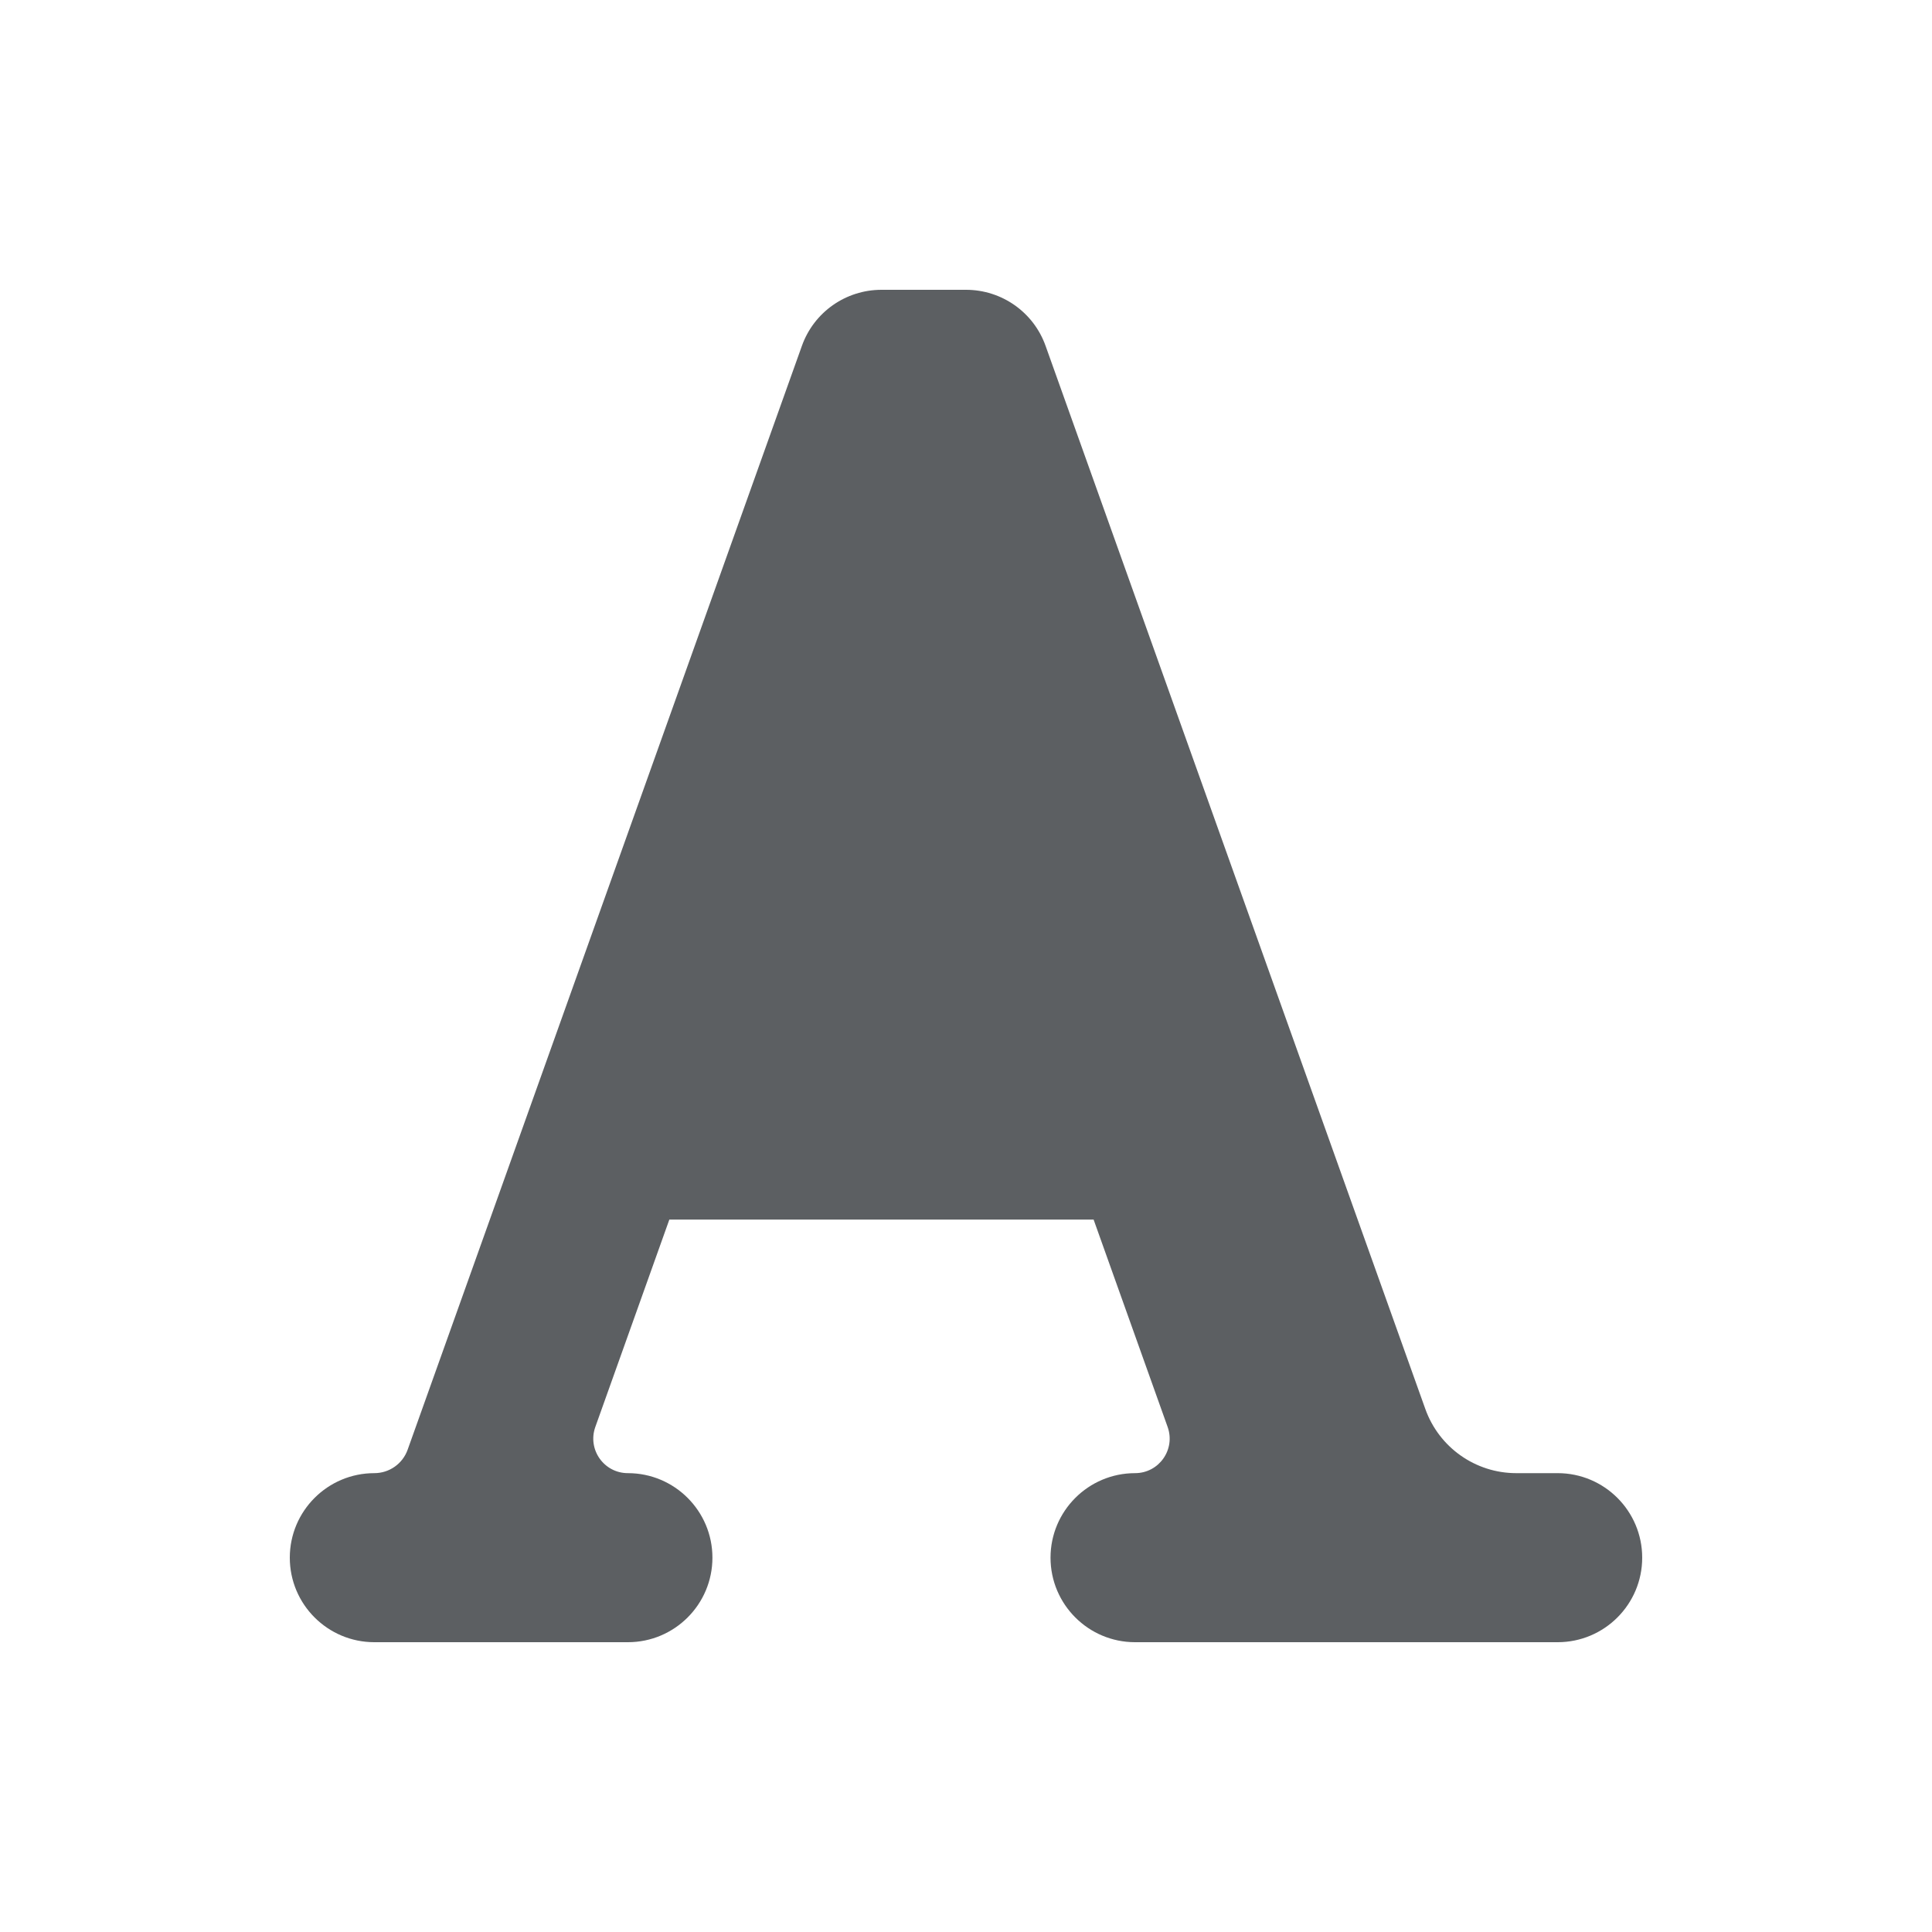
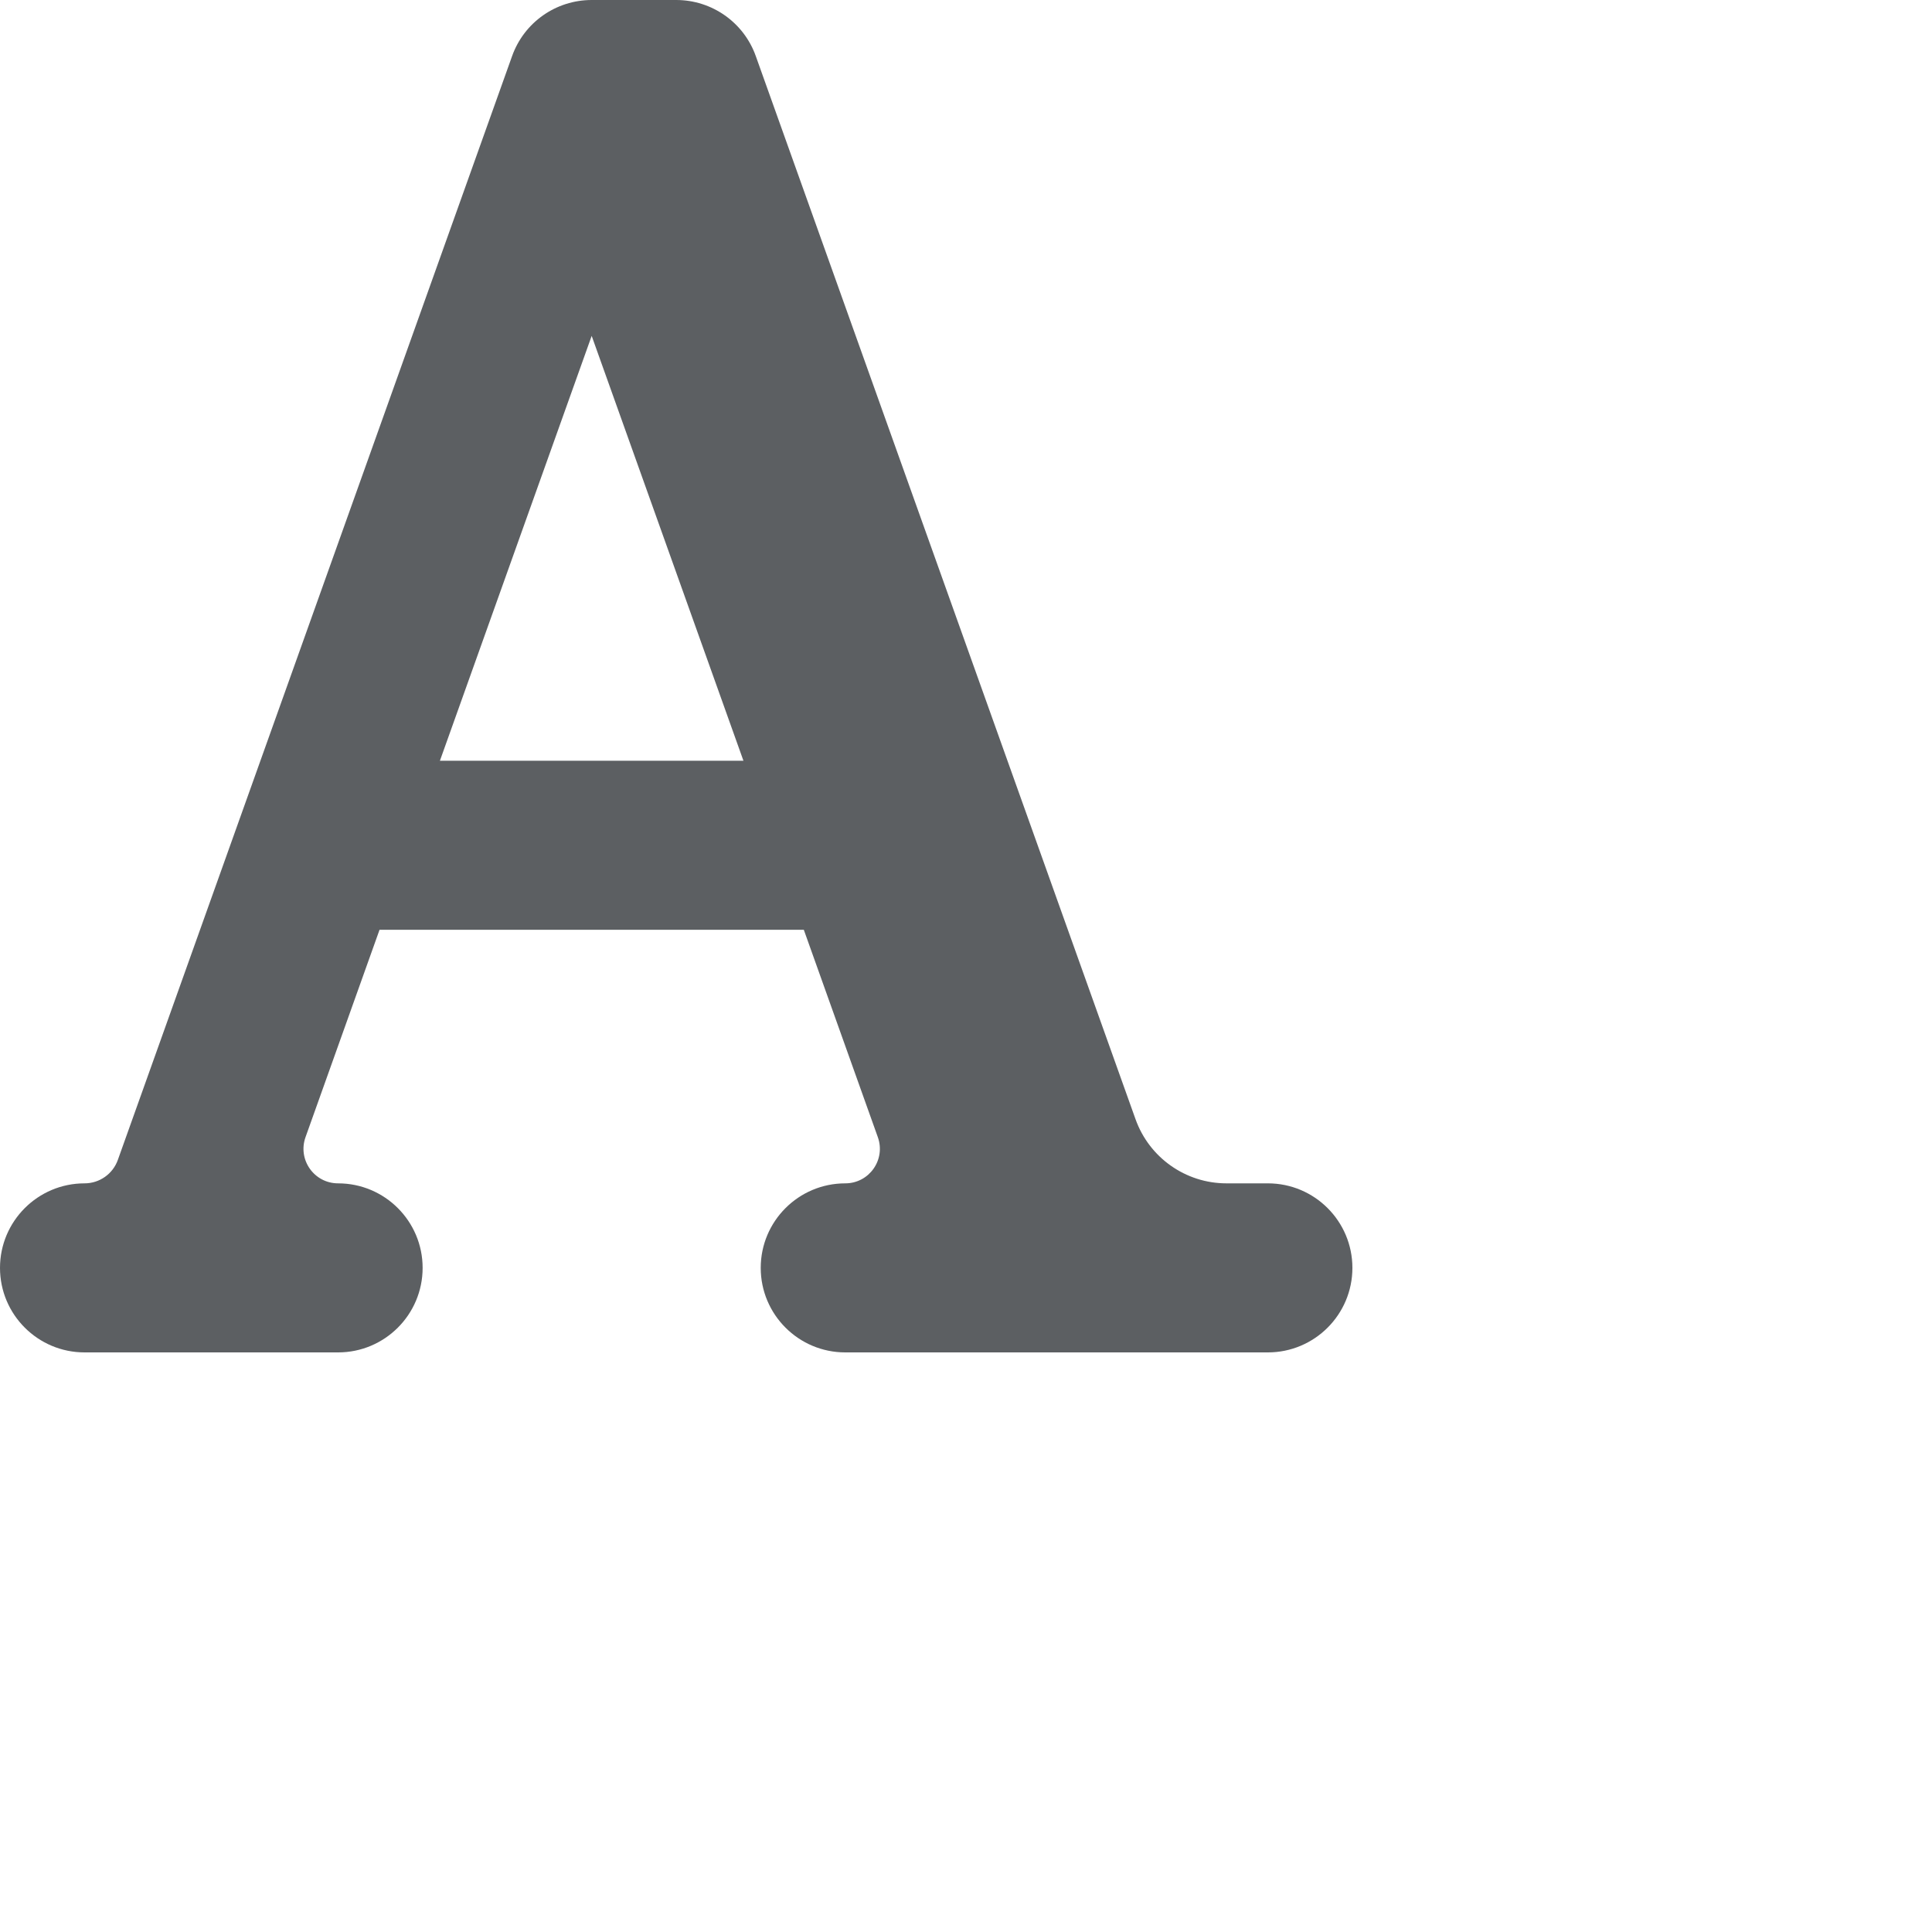
<svg xmlns="http://www.w3.org/2000/svg" viewBox="0 0 20 20">
-   <path fill="#5C5F62" d="M10.824 3.581L14.755 14.586C14.897 14.984 15.274 15.25 15.696 15.25H16.125C16.608 15.25 17 15.642 17 16.125C17 16.608 16.608 17 16.125 17H11.75C11.267 17 10.875 16.608 10.875 16.125C10.875 15.642 11.267 15.25 11.75 15.25V15.25C11.998 15.25 12.171 15.005 12.087 14.771L11.321 12.625H6.929L6.163 14.771C6.079 15.005 6.252 15.25 6.5 15.25V15.25C6.983 15.25 7.375 15.642 7.375 16.125C7.375 16.608 6.983 17 6.5 17H3.875C3.392 17 3 16.608 3 16.125C3 15.642 3.392 15.25 3.875 15.25V15.25C4.03 15.25 4.168 15.153 4.22 15.007L8.301 3.581C8.425 3.232 8.755 3 9.125 3H10C10.37 3 10.7 3.232 10.824 3.581ZM7.554 10.875L9.125 6.477L10.696 10.875H7.554Z" />
+   <path fill="#5C5F62" fill-rule="evenodd" d="M7.824 0.581L11.755 11.586C11.897 11.984 12.274 12.25 12.696 12.25H13.125C13.608 12.25 14 12.642 14 13.125C14 13.608 13.608 14 13.125 14H8.75C8.267 14 7.875 13.608 7.875 13.125C7.875 12.642 8.267 12.25 8.75 12.25V12.25C8.998 12.25 9.171 12.005 9.087 11.771L8.321 9.625H3.929L3.163 11.771C3.079 12.005 3.252 12.25 3.5 12.25V12.25C3.983 12.25 4.375 12.642 4.375 13.125C4.375 13.608 3.983 14 3.5 14H0.875C0.392 14 0 13.608 0 13.125C0 12.642 0.392 12.25 0.875 12.25V12.25C1.03 12.25 1.168 12.153 1.22 12.007L5.301 0.581C5.425 0.232 5.755 0 6.125 0H7C7.37 0 7.7 0.232 7.824 0.581ZM4.554 7.875L6.125 3.477L7.696 7.875H4.554Z" />
</svg>
